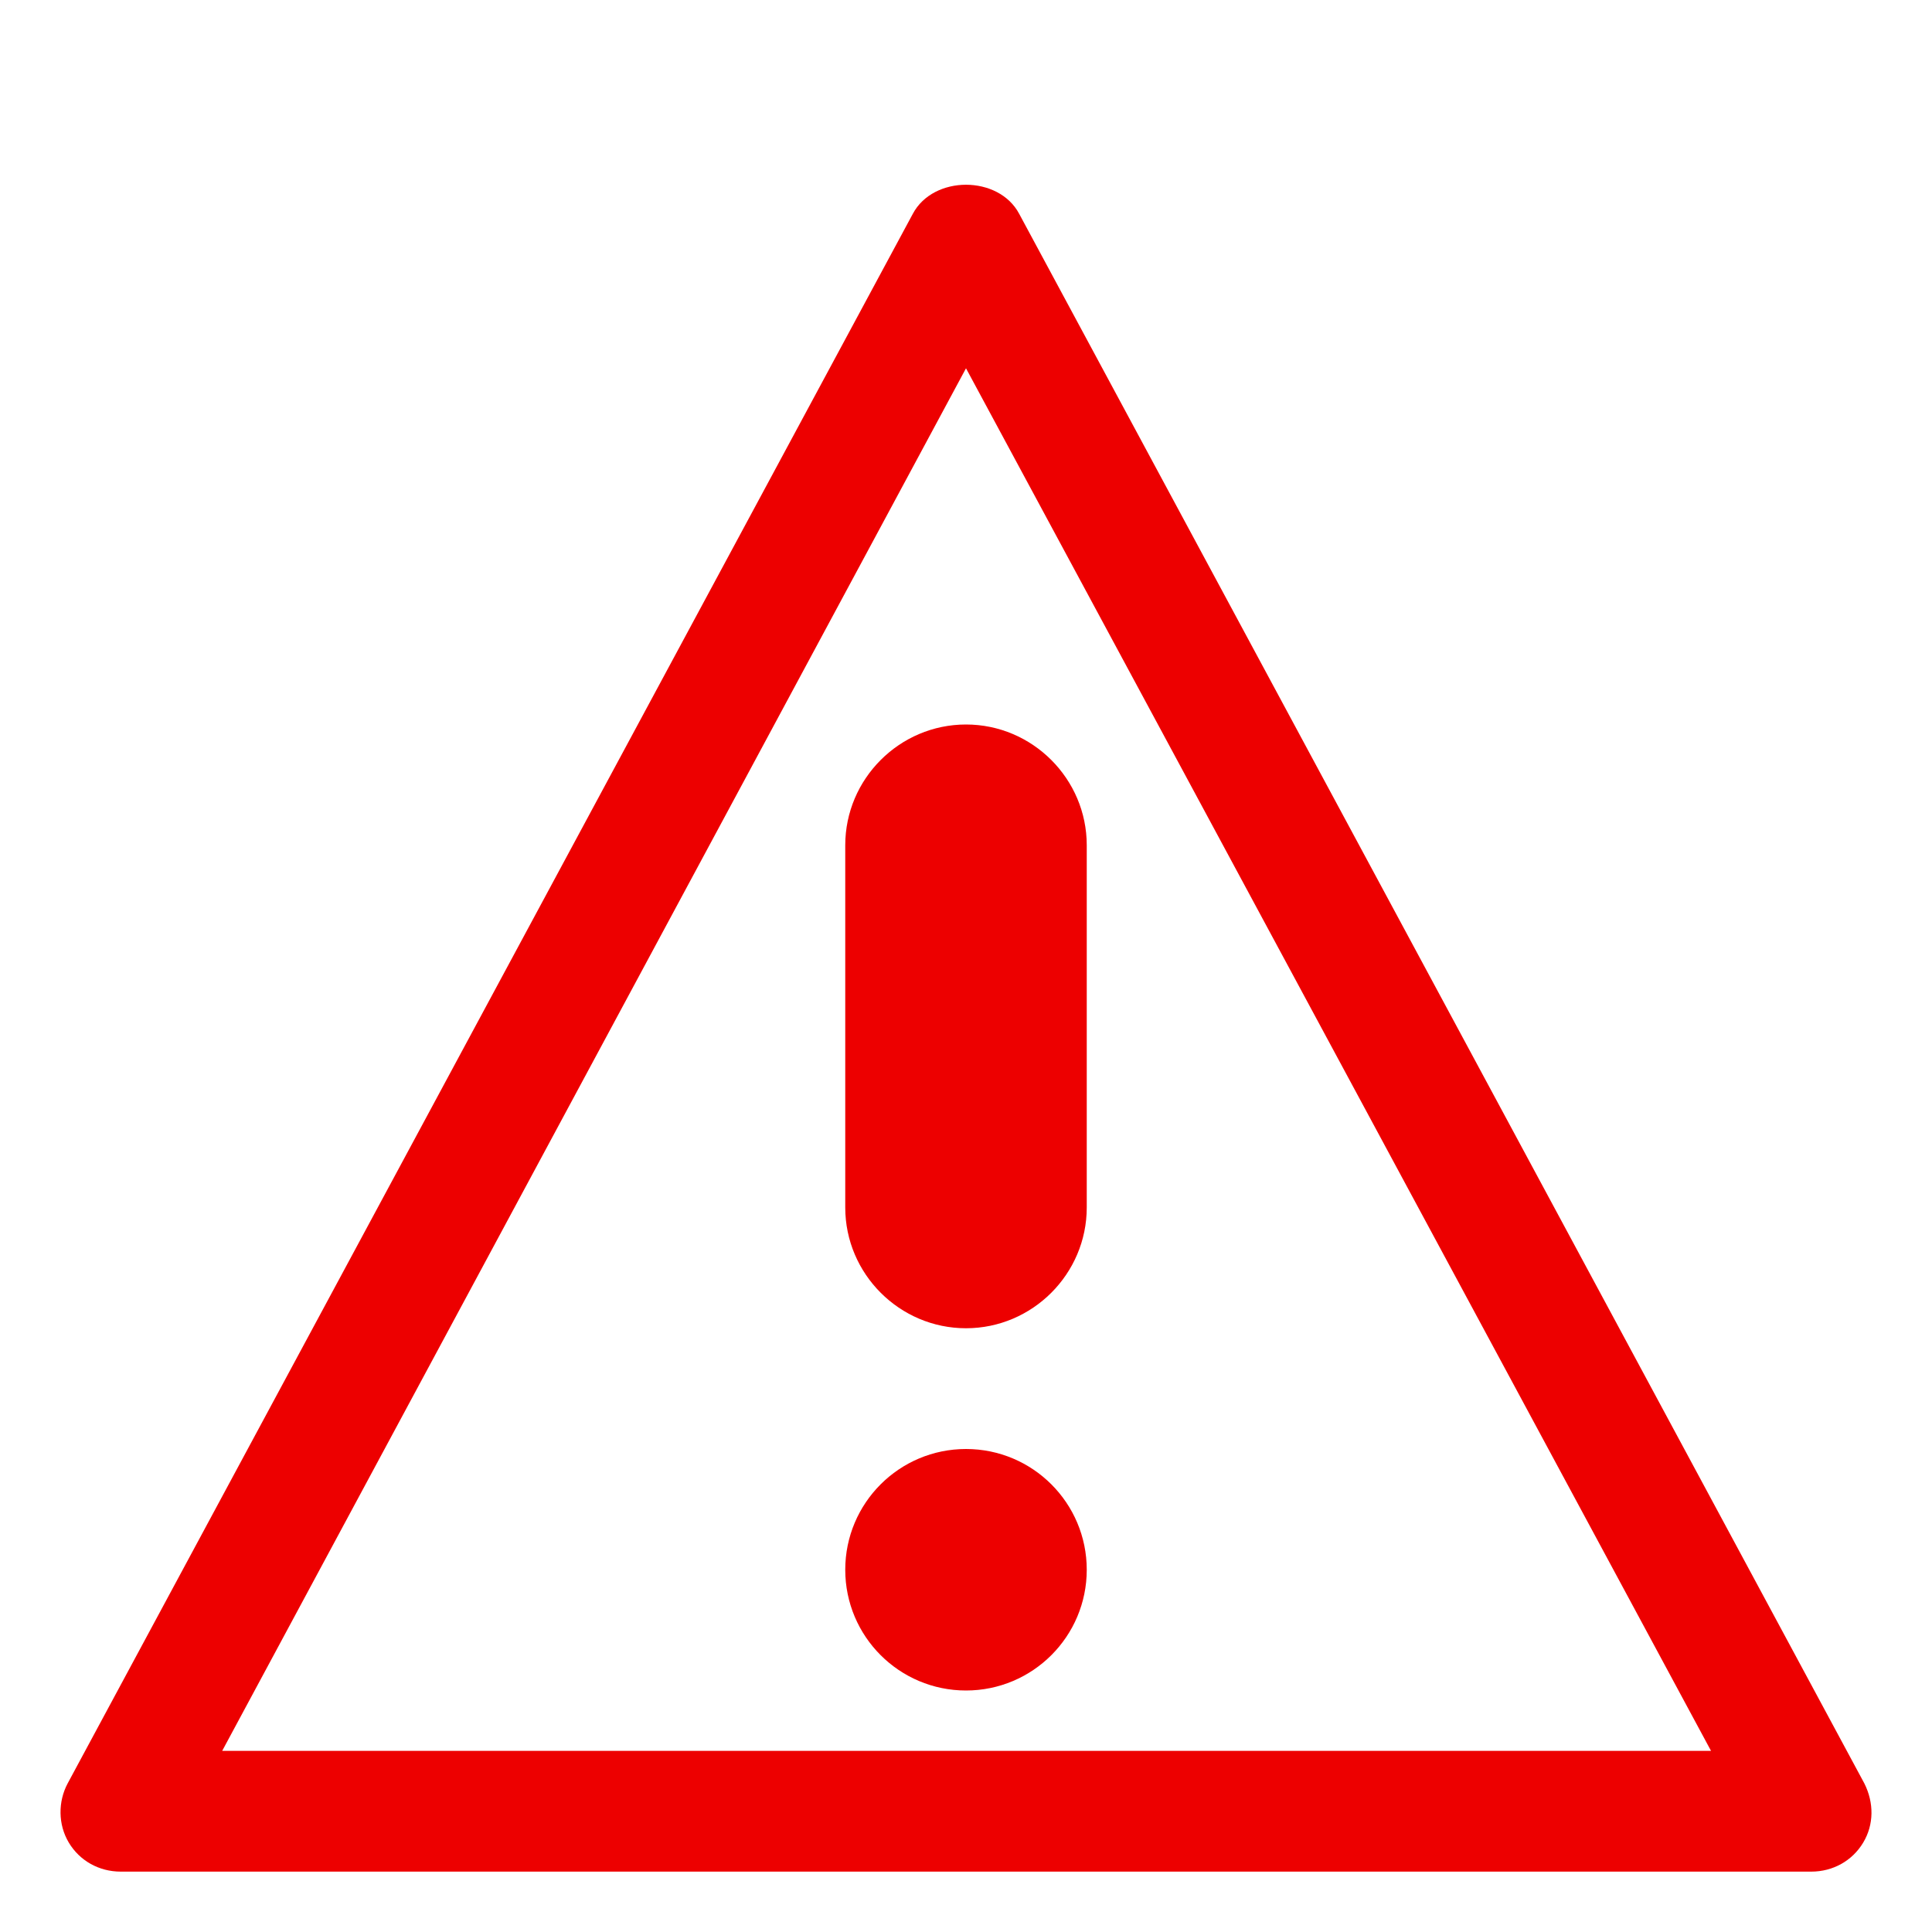
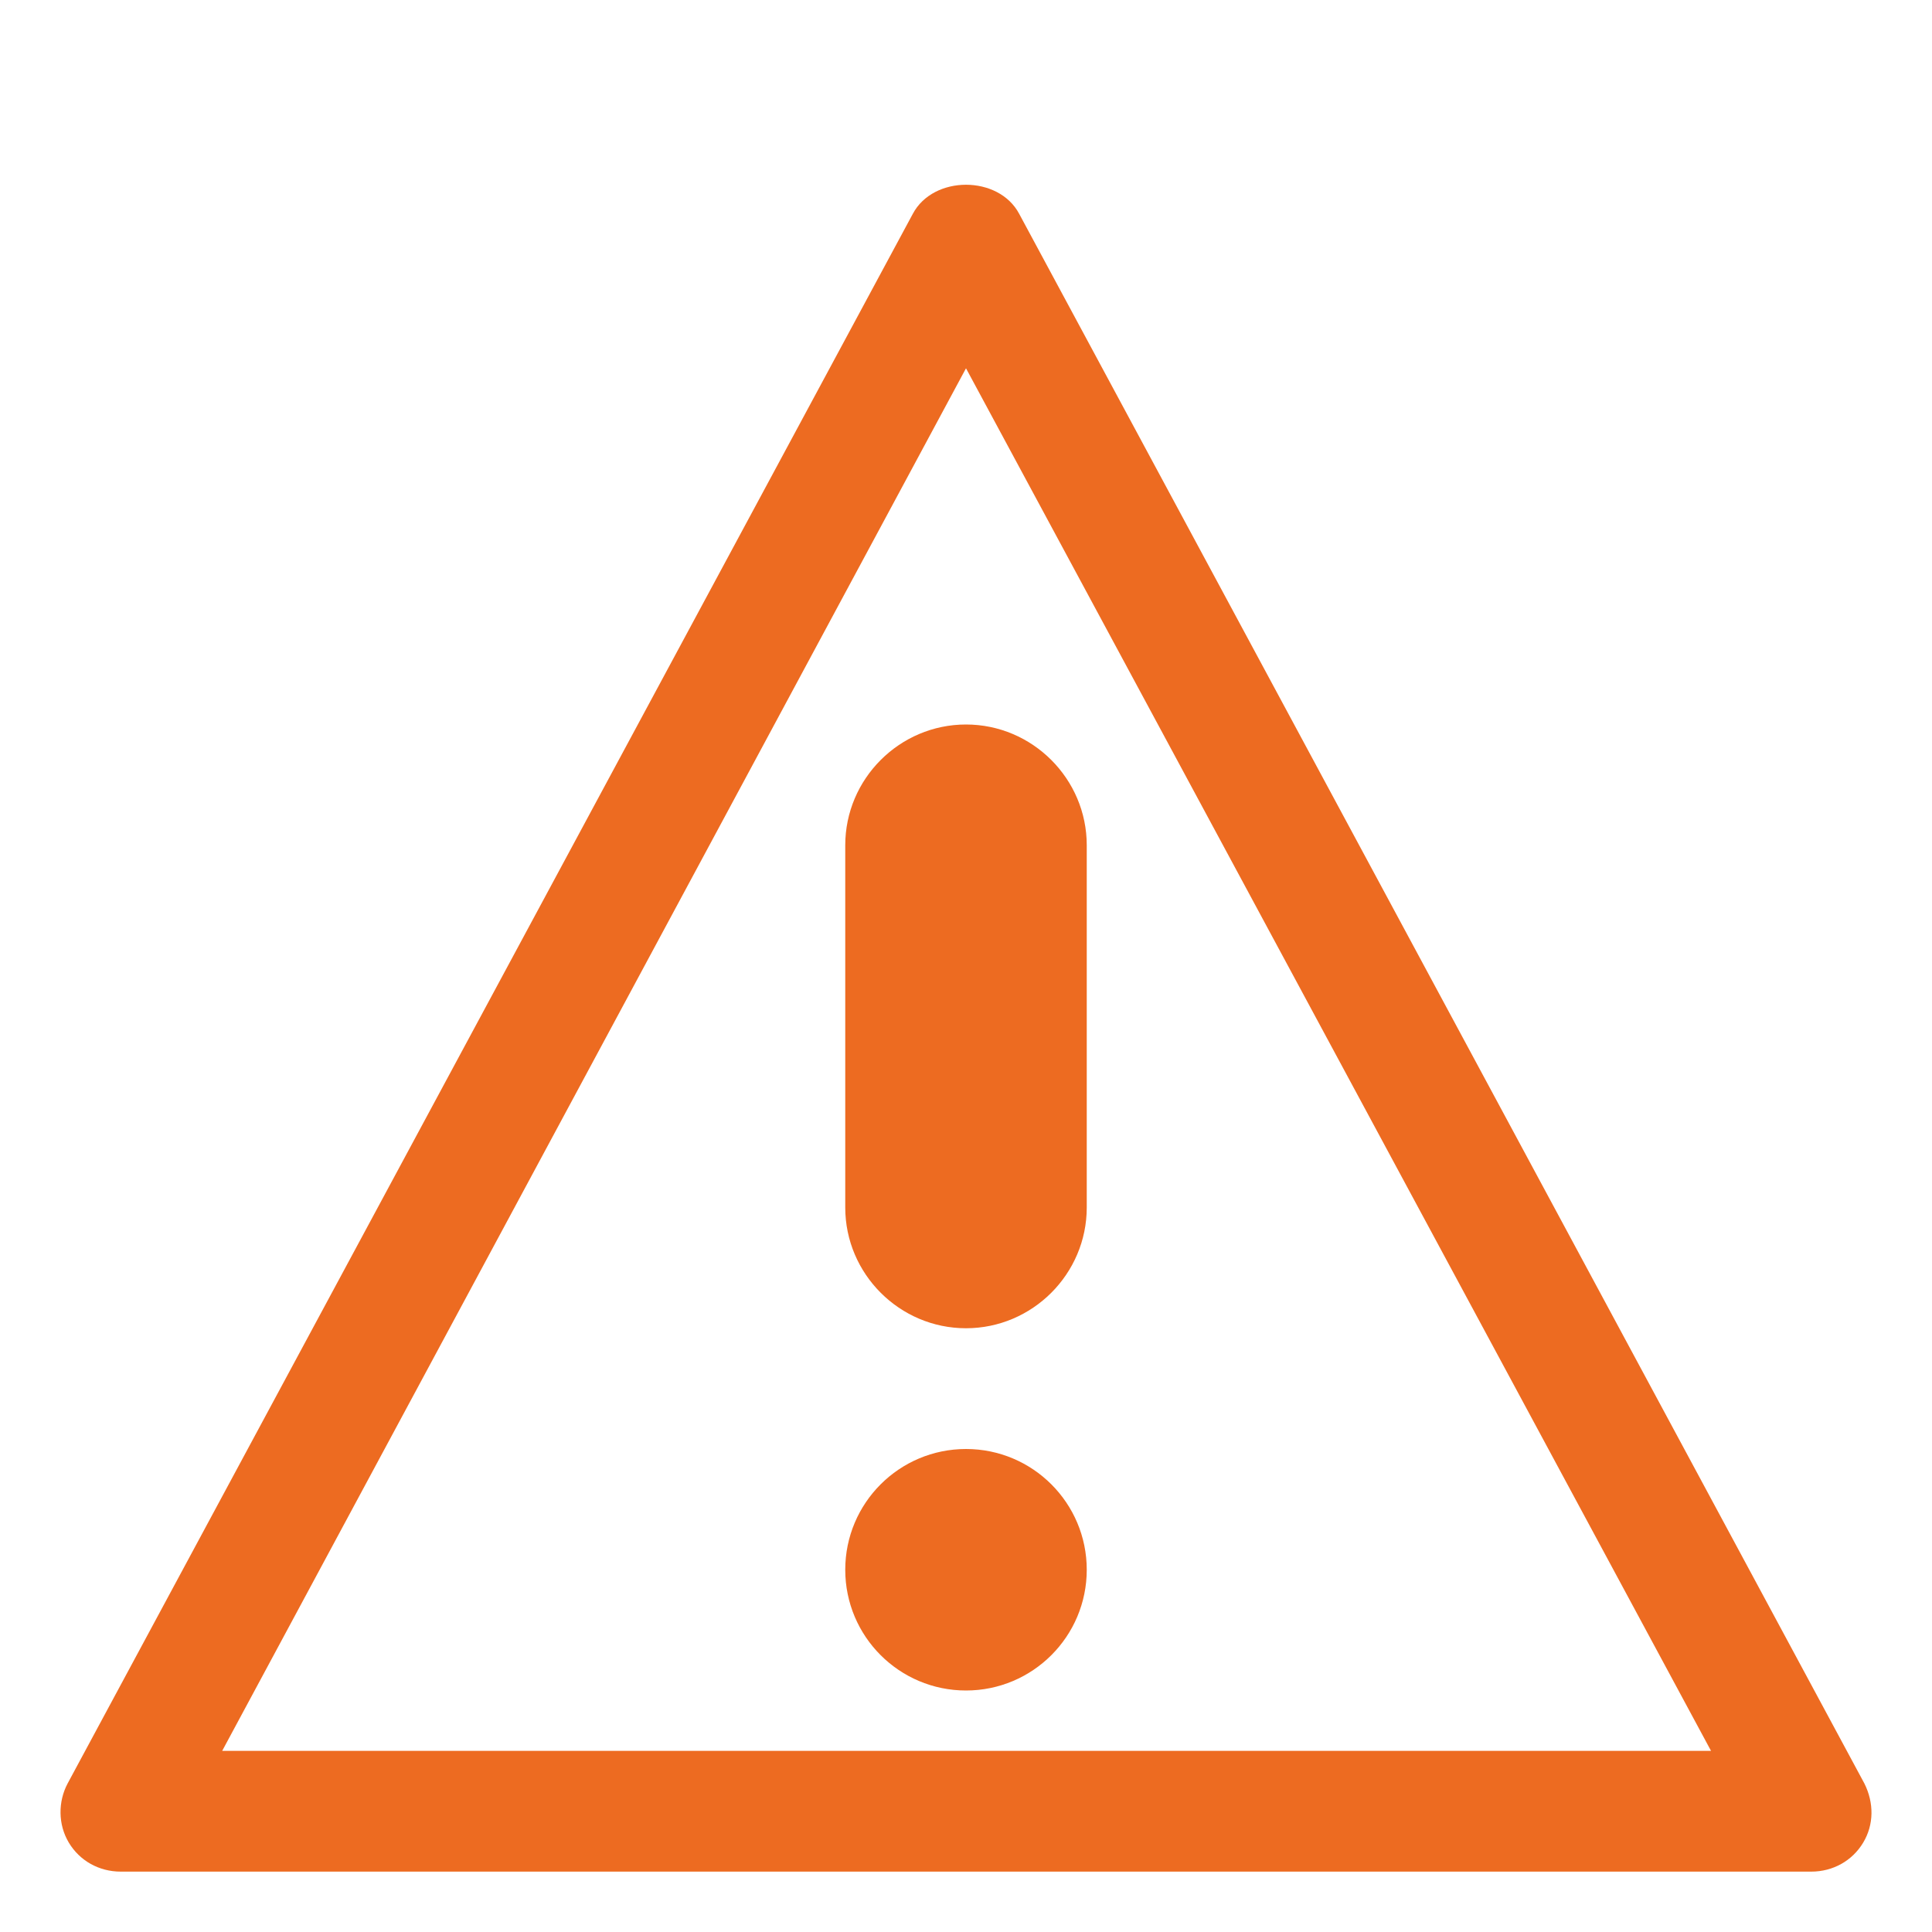
<svg xmlns="http://www.w3.org/2000/svg" version="1.0" id="Layer_1" x="0px" y="0px" viewBox="0 0 16 16" enable-background="new 0 0 16 16" xml:space="preserve">
  <g>
    <g>
-       <path fill="#ED0000" d="M8,11c-0.55,0-1-0.45-1-1V7c0-0.55,0.45-1,1-1s1,0.45,1,1v3C9,10.55,8.55,11,8,11z" />
+       <path fill="#ED6B21" d="M8,11c-0.55,0-1-0.45-1-1V7c0-0.55,0.45-1,1-1s1,0.45,1,1v3C9,10.55,8.55,11,8,11z" />
    </g>
    <g>
-       <circle fill="#ED0000" cx="8" cy="13" r="1" />
+       <circle fill="#ED6B21" cx="8" cy="13" r="1" />
    </g>
    <g>
-       <path fill="#ED0000" d="M15,15.5H1c-0.18,0-0.34-0.09-0.43-0.24c-0.09-0.15-0.09-0.34-0.01-0.49l7-13c0.17-0.32,0.71-0.32,0.88,0    l7,13c0.08,0.16,0.08,0.34-0.01,0.49C15.34,15.41,15.18,15.5,15,15.5z M1.84,14.5h12.33L8,3.05L1.84,14.5z" />
+       <path fill="#ED6B21" d="M15,15.5H1c-0.18,0-0.34-0.09-0.43-0.24c-0.09-0.15-0.09-0.34-0.01-0.49l7-13c0.17-0.32,0.71-0.32,0.88,0    l7,13c0.08,0.16,0.08,0.34-0.01,0.49C15.34,15.41,15.18,15.5,15,15.5z M1.84,14.5h12.33L8,3.05L1.84,14.5z" />
    </g>
  </g>
</svg>
